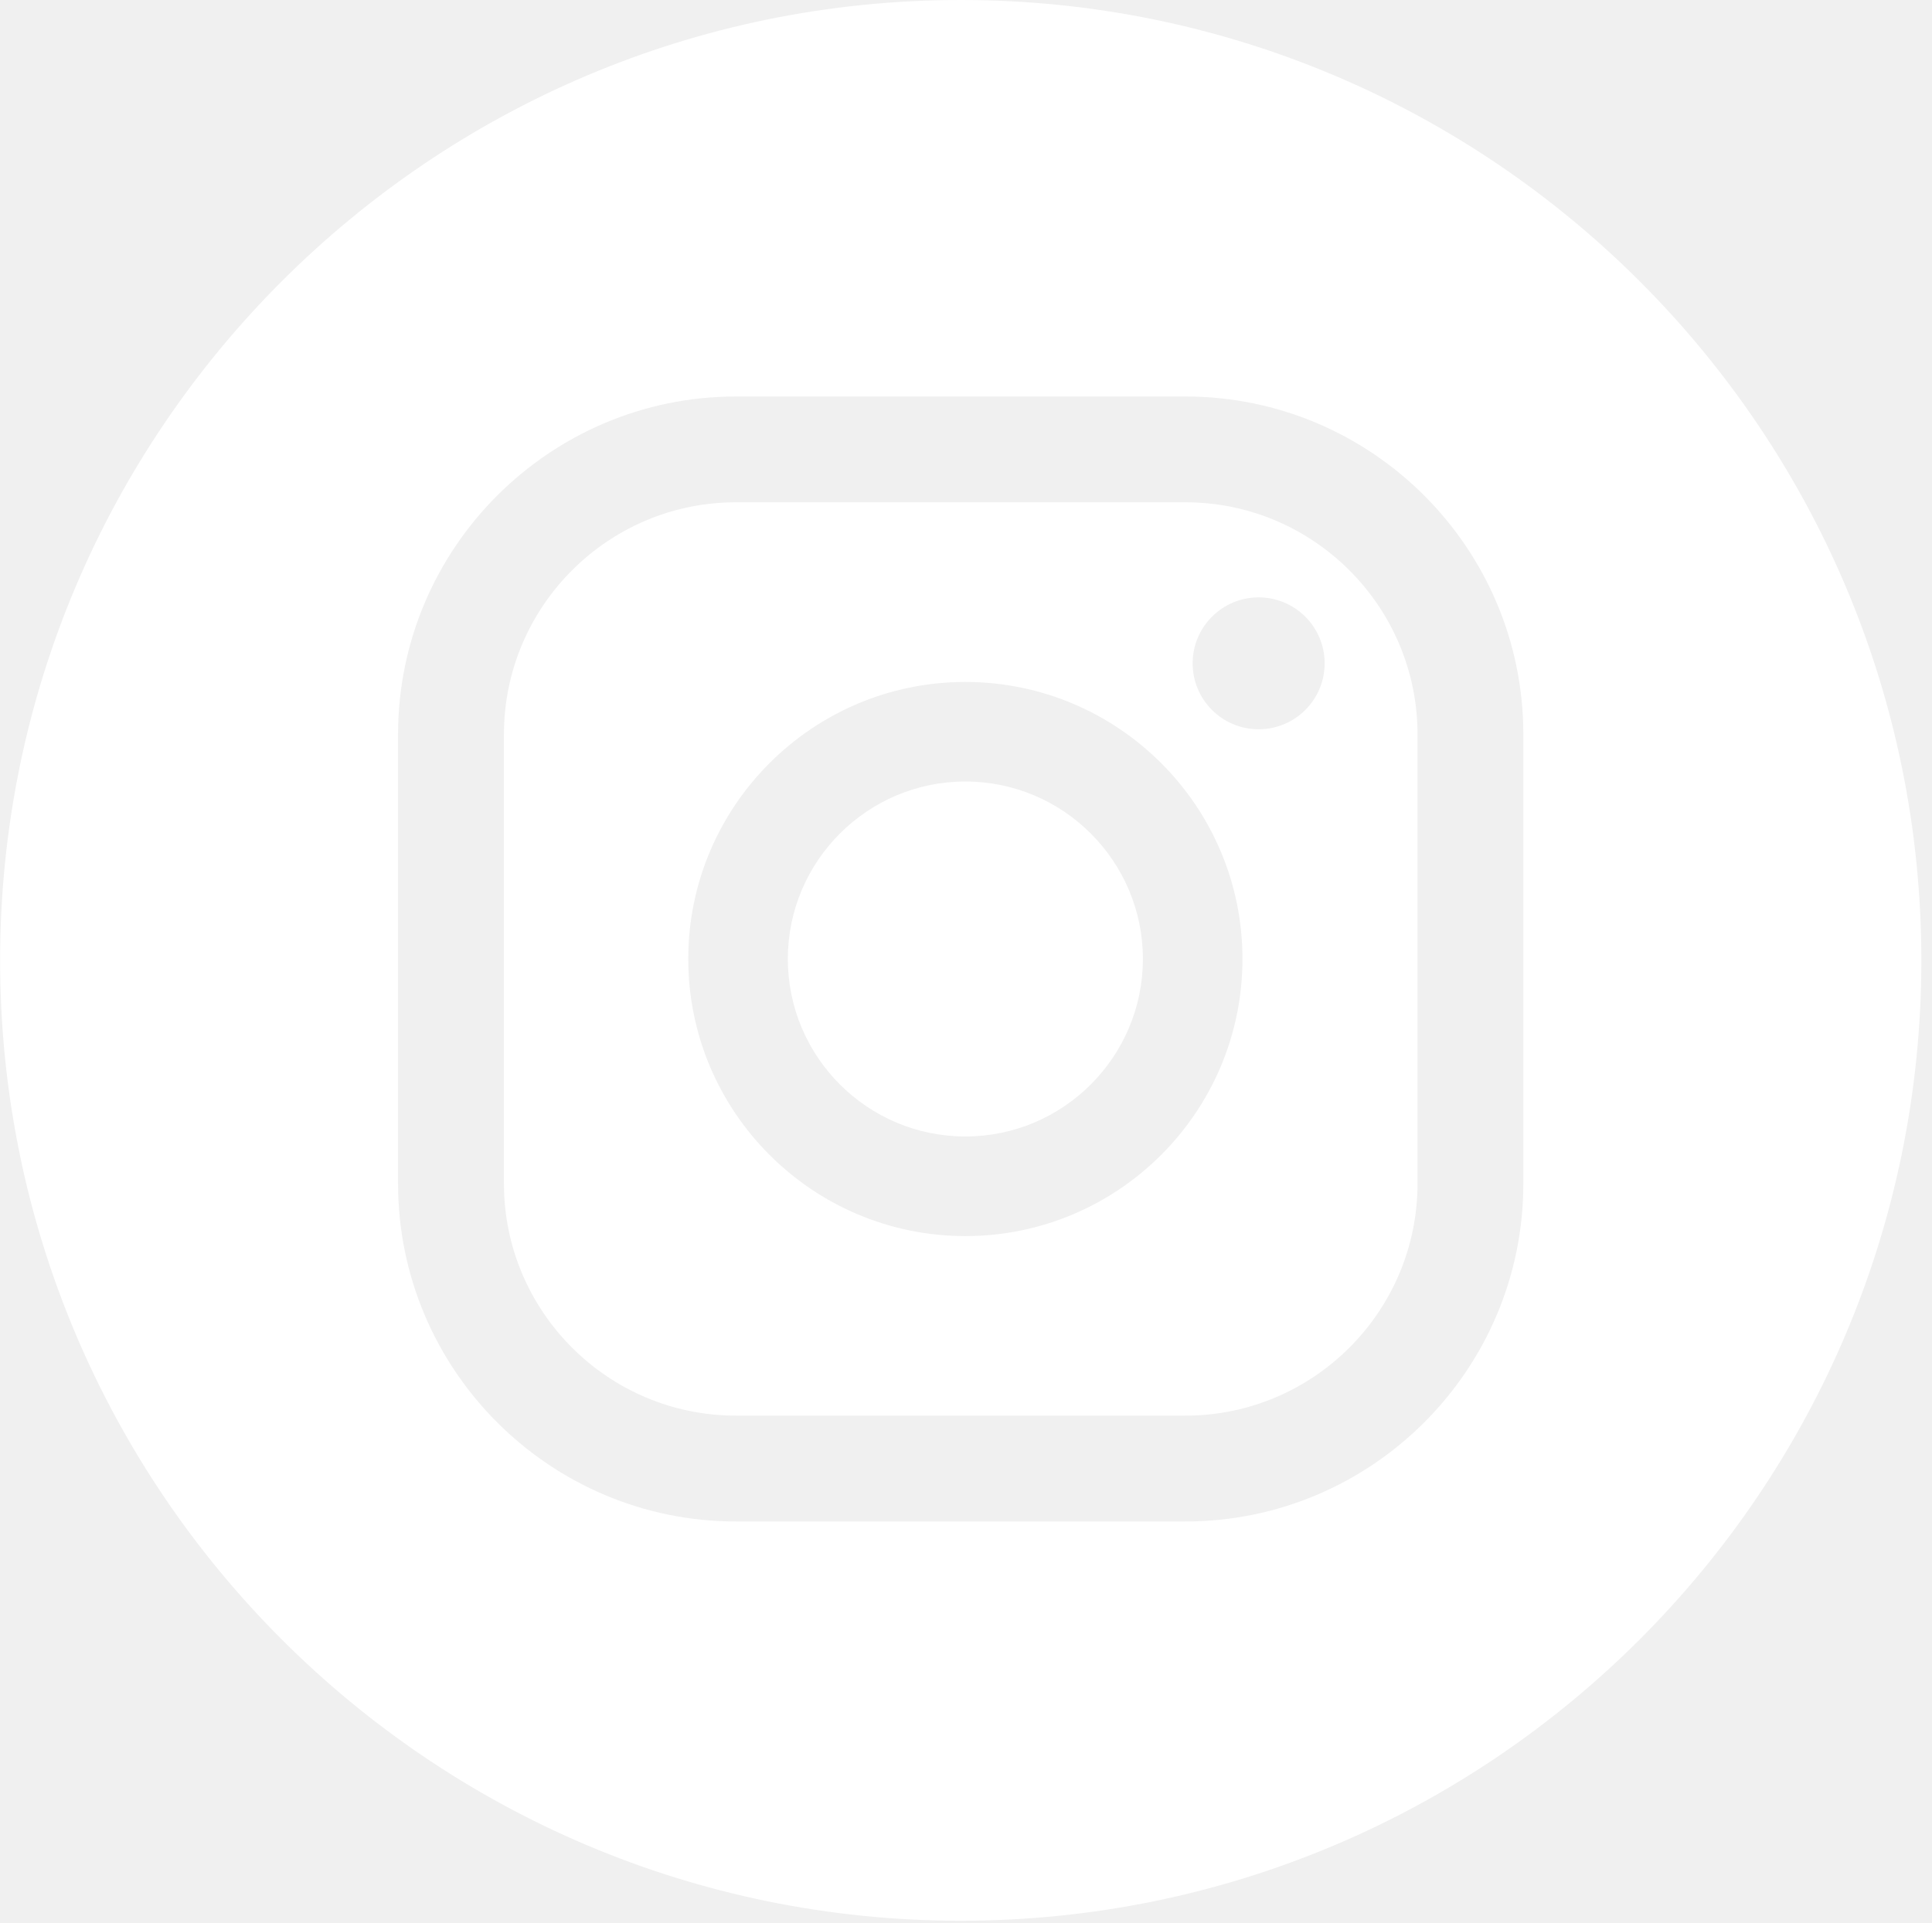
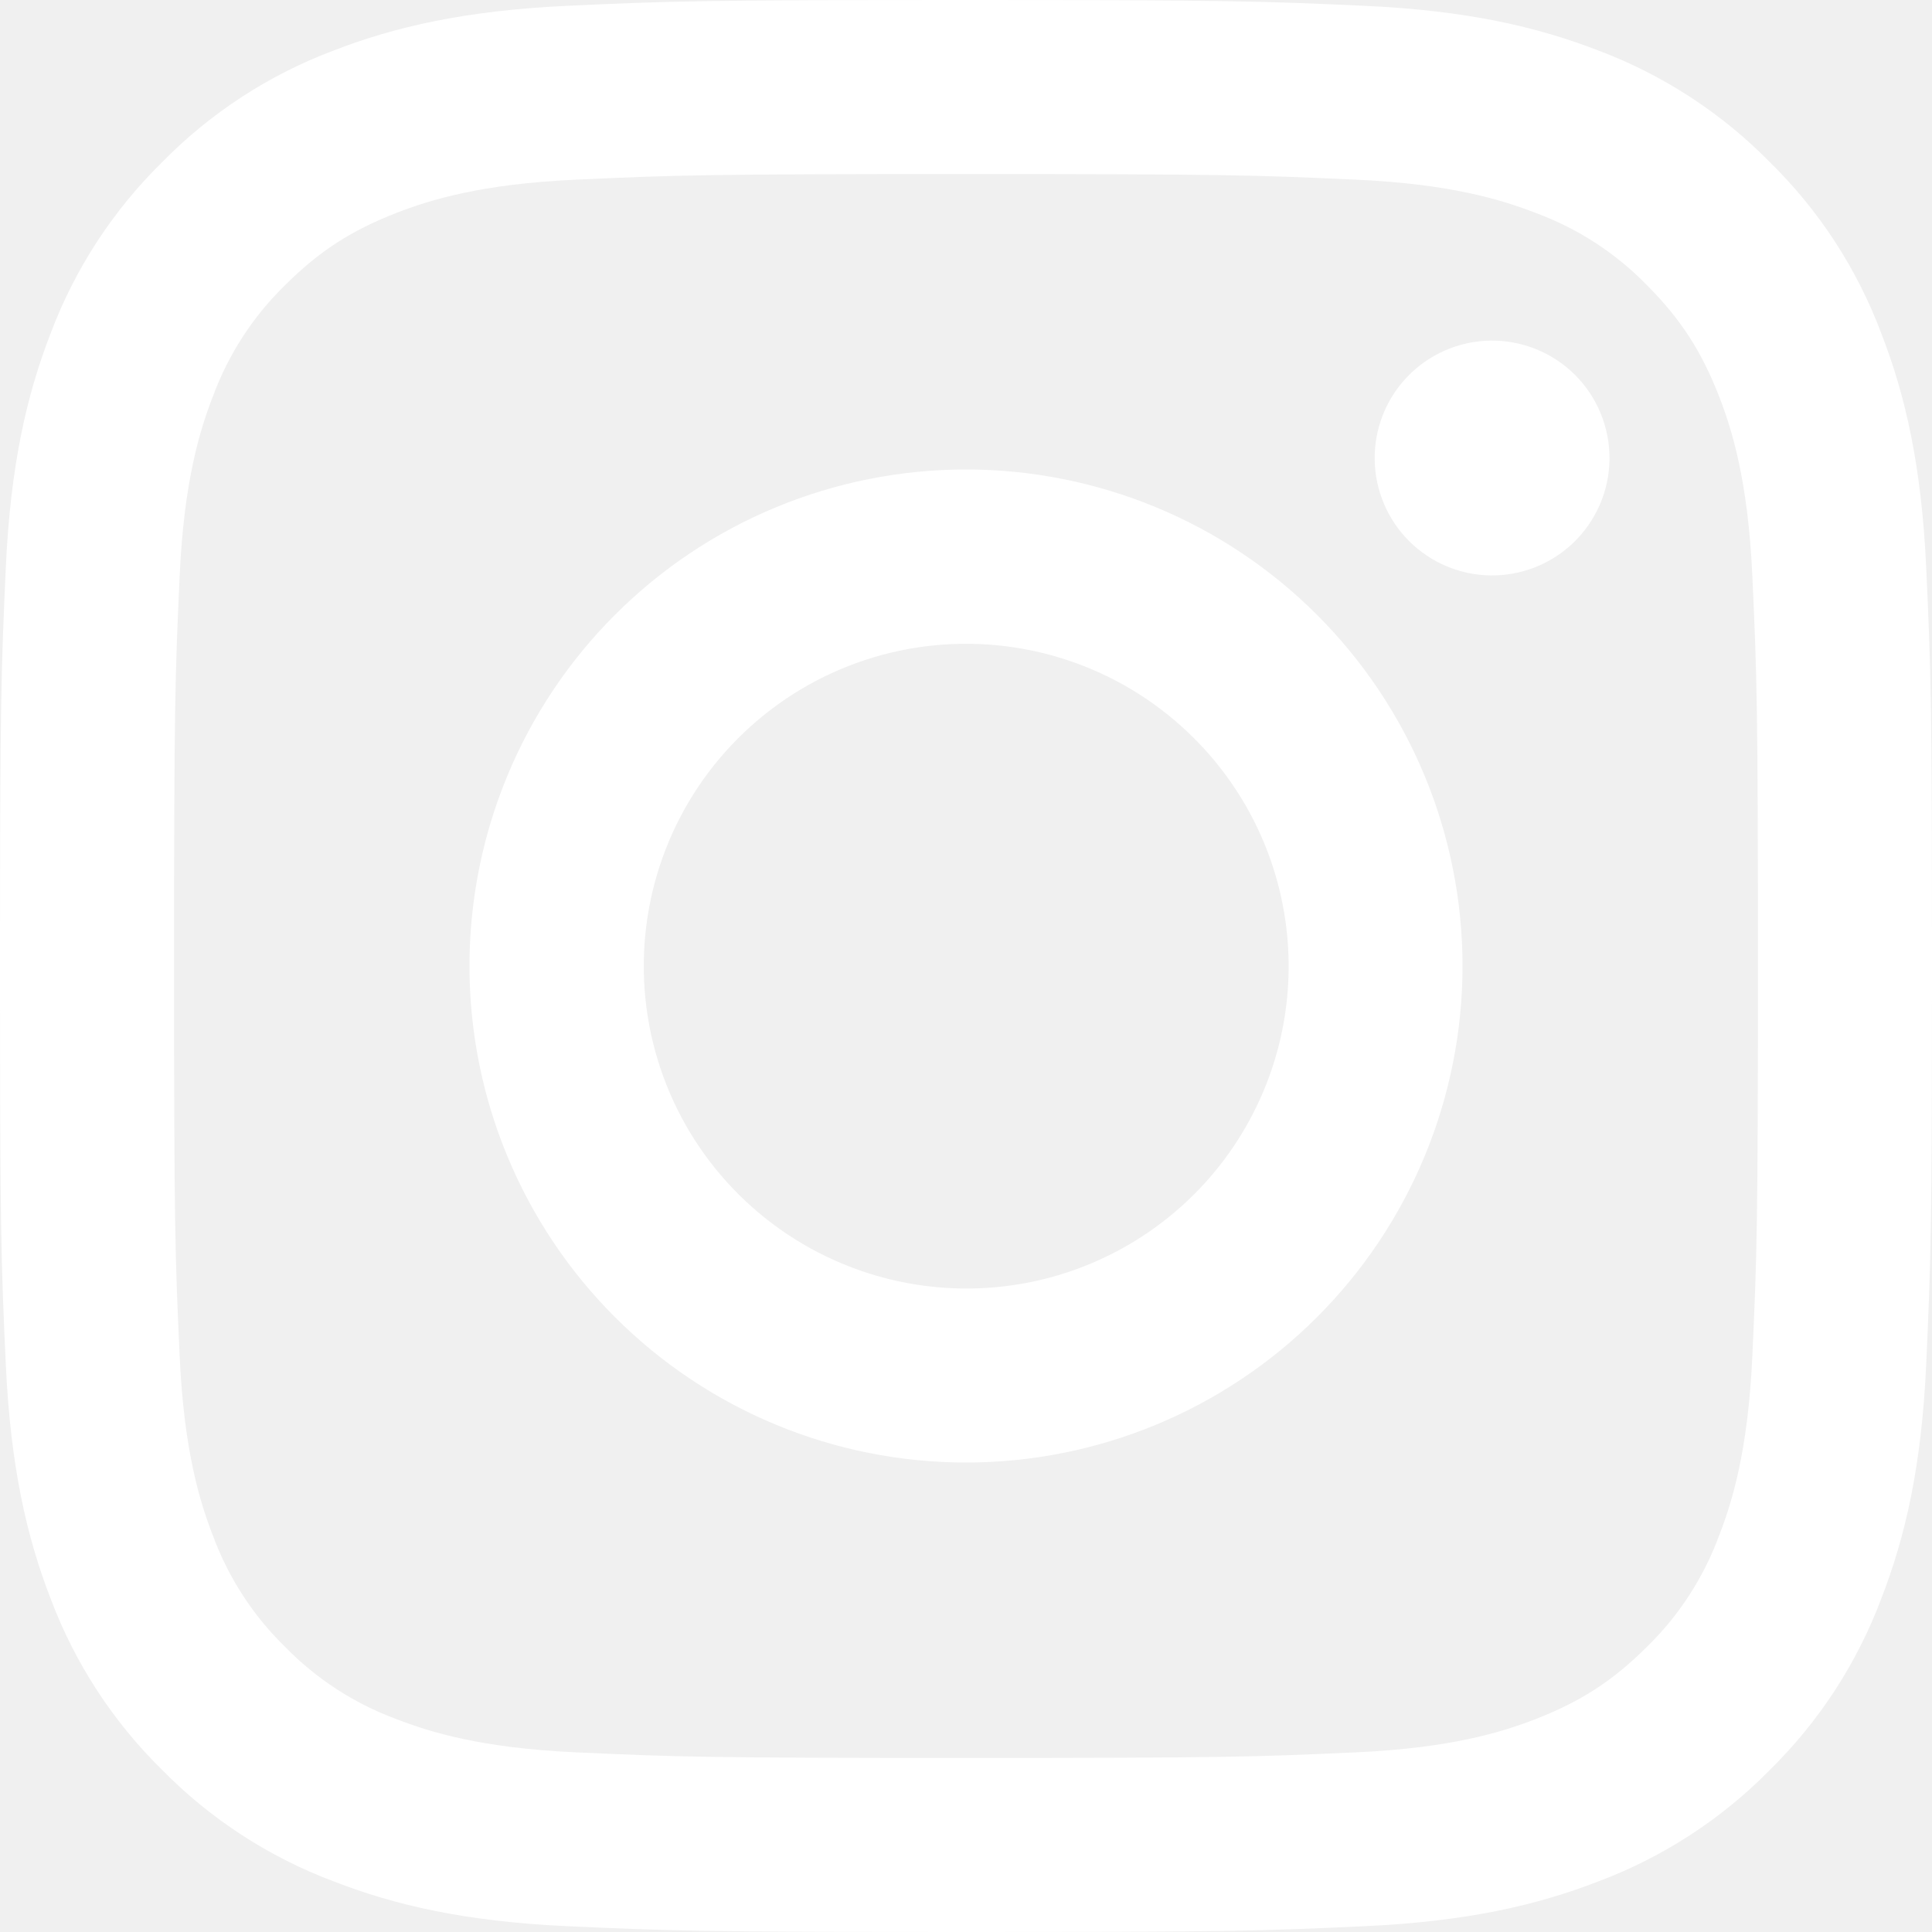
- <svg xmlns="http://www.w3.org/2000/svg" width="100%" height="100%" viewBox="0 0 419 417" version="1.1" xml:space="preserve" style="fill-rule:evenodd;clip-rule:evenodd;stroke-linejoin:round;stroke-miterlimit:2;">
-   <rect id="ig" x="0.025" y="0" width="416.667" height="416.667" style="fill:none;" />
-   <clipPath id="_clip1">
-     <rect x="0.025" y="0" width="416.667" height="416.667" />
-   </clipPath>
-   <g clip-path="url(#_clip1)">
-     <g>
-       <path d="M208.358,0c114.982,0 208.333,93.351 208.333,208.333c0,114.983 -93.351,208.334 -208.333,208.334c-114.982,-0 -208.333,-93.351 -208.333,-208.334c-0,-114.982 93.351,-208.333 208.333,-208.333Zm48.715,330.056l-97.444,0c-40.415,0 -73.3,-32.884 -73.3,-73.3l0,-97.444c0,-40.415 32.885,-73.3 73.3,-73.3l97.444,0c40.43,0 73.3,32.885 73.3,73.3l-0,97.444c-0,40.416 -32.87,73.3 -73.3,73.3Zm-97.444,-221.095c-27.76,-0 -50.338,22.592 -50.338,50.351l0,97.444c0,27.76 22.578,50.338 50.338,50.338l97.444,0c27.76,0 50.352,-22.578 50.352,-50.338l-0,-97.444c-0,-27.759 -22.592,-50.351 -50.352,-50.351l-97.444,-0Zm49.726,38.977c-33.141,0 -60.09,26.948 -60.09,60.089c0,33.155 26.949,60.118 60.09,60.118c33.155,-0 60.103,-26.963 60.103,-60.118c0,-33.141 -26.948,-60.089 -60.103,-60.089Zm-0,98.597c-21.226,0 -38.494,-17.268 -38.494,-38.508c0,-21.225 17.268,-38.493 38.494,-38.493c21.239,-0 38.507,17.268 38.507,38.493c0,21.24 -17.268,38.508 -38.507,38.508Zm63.605,-116.947c-7.886,0 -14.307,6.406 -14.307,14.307c0,7.901 6.421,14.307 14.307,14.307c7.915,0 14.321,-6.406 14.321,-14.307c0,-7.901 -6.406,-14.307 -14.321,-14.307Z" style="fill:#fff;" />
-     </g>
-   </g>
+ <svg xmlns="http://www.w3.org/2000/svg" width="43" height="43" viewBox="0 0 43 43" fill="none">
+   <path fill-rule="evenodd" clip-rule="evenodd" d="M12.636 0.129C14.929 0.023 15.66 0 21.5 0C27.34 0 28.071 0.025 30.362 0.129C32.653 0.233 34.216 0.598 35.584 1.128C37.017 1.669 38.317 2.515 39.392 3.61C40.486 4.683 41.331 5.981 41.87 7.416C42.402 8.784 42.766 10.347 42.871 12.634C42.977 14.931 43 15.662 43 21.5C43 27.34 42.975 28.071 42.871 30.364C42.767 32.651 42.402 34.214 41.87 35.583C41.331 37.017 40.485 38.317 39.392 39.392C38.317 40.486 37.017 41.331 35.584 41.87C34.216 42.402 32.653 42.766 30.366 42.871C28.071 42.977 27.34 43 21.5 43C15.66 43 14.929 42.975 12.636 42.871C10.349 42.767 8.786 42.402 7.418 41.87C5.983 41.331 4.683 40.485 3.608 39.392C2.514 38.318 1.668 37.019 1.128 35.584C0.598 34.216 0.235 32.653 0.129 30.366C0.023 28.069 0 27.338 0 21.5C0 15.66 0.025 14.929 0.129 12.638C0.233 10.347 0.598 8.784 1.128 7.416C1.669 5.981 2.516 4.682 3.61 3.608C4.683 2.515 5.982 1.668 7.416 1.128C8.784 0.598 10.347 0.235 12.634 0.129H12.636ZM30.188 3.999C27.921 3.895 27.241 3.874 21.5 3.874C15.759 3.874 15.079 3.895 12.812 3.999C10.715 4.095 9.577 4.445 8.819 4.74C7.816 5.131 7.099 5.594 6.346 6.346C5.633 7.04 5.084 7.885 4.74 8.819C4.445 9.577 4.095 10.715 3.999 12.812C3.895 15.079 3.874 15.759 3.874 21.5C3.874 27.241 3.895 27.921 3.999 30.188C4.095 32.285 4.445 33.423 4.74 34.181C5.084 35.113 5.633 35.96 6.346 36.654C7.04 37.367 7.887 37.916 8.819 38.26C9.577 38.555 10.715 38.905 12.812 39.001C15.079 39.105 15.758 39.126 21.5 39.126C27.242 39.126 27.921 39.105 30.188 39.001C32.285 38.905 33.423 38.555 34.181 38.26C35.184 37.869 35.901 37.406 36.654 36.654C37.367 35.96 37.916 35.113 38.26 34.181C38.555 33.423 38.905 32.285 39.001 30.188C39.105 27.921 39.126 27.241 39.126 21.5C39.126 15.759 39.105 15.079 39.001 12.812C38.905 10.715 38.555 9.577 38.26 8.819C37.869 7.816 37.406 7.099 36.654 6.346C35.96 5.633 35.115 5.084 34.181 4.74C33.423 4.445 32.285 4.095 30.188 3.999V3.999ZM18.754 28.128C20.288 28.766 21.995 28.852 23.585 28.372C25.175 27.891 26.549 26.873 27.472 25.492C28.395 24.11 28.81 22.452 28.646 20.799C28.482 19.145 27.749 17.601 26.572 16.428C25.822 15.678 24.915 15.104 23.916 14.747C22.918 14.39 21.853 14.259 20.797 14.363C19.742 14.467 18.723 14.804 17.813 15.349C16.904 15.895 16.127 16.635 15.537 17.516C14.948 18.398 14.562 19.399 14.406 20.448C14.25 21.497 14.329 22.568 14.637 23.583C14.944 24.597 15.473 25.532 16.185 26.317C16.897 27.103 17.774 27.722 18.754 28.128ZM13.686 13.686C14.712 12.659 15.93 11.845 17.271 11.29C18.612 10.735 20.049 10.449 21.5 10.449C22.951 10.449 24.388 10.735 25.729 11.29C27.07 11.845 28.288 12.659 29.314 13.686C30.34 14.712 31.154 15.93 31.71 17.271C32.265 18.612 32.551 20.049 32.551 21.5C32.551 22.951 32.265 24.388 31.71 25.729C31.154 27.07 30.34 28.288 29.314 29.314C27.242 31.387 24.431 32.551 21.5 32.551C18.569 32.551 15.758 31.387 13.686 29.314C11.613 27.242 10.449 24.431 10.449 21.5C10.449 18.569 11.613 15.758 13.686 13.686V13.686ZM35.002 12.095C35.256 11.855 35.46 11.566 35.601 11.246C35.742 10.926 35.817 10.582 35.822 10.232C35.827 9.882 35.762 9.535 35.63 9.211C35.499 8.887 35.304 8.593 35.057 8.346C34.809 8.099 34.515 7.904 34.191 7.772C33.867 7.641 33.52 7.576 33.171 7.581C32.821 7.586 32.476 7.661 32.156 7.802C31.836 7.943 31.548 8.146 31.308 8.401C30.841 8.895 30.586 9.552 30.596 10.232C30.606 10.912 30.88 11.561 31.361 12.042C31.842 12.522 32.491 12.797 33.171 12.807C33.85 12.817 34.507 12.561 35.002 12.095V12.095Z" fill="white" />
</svg>
